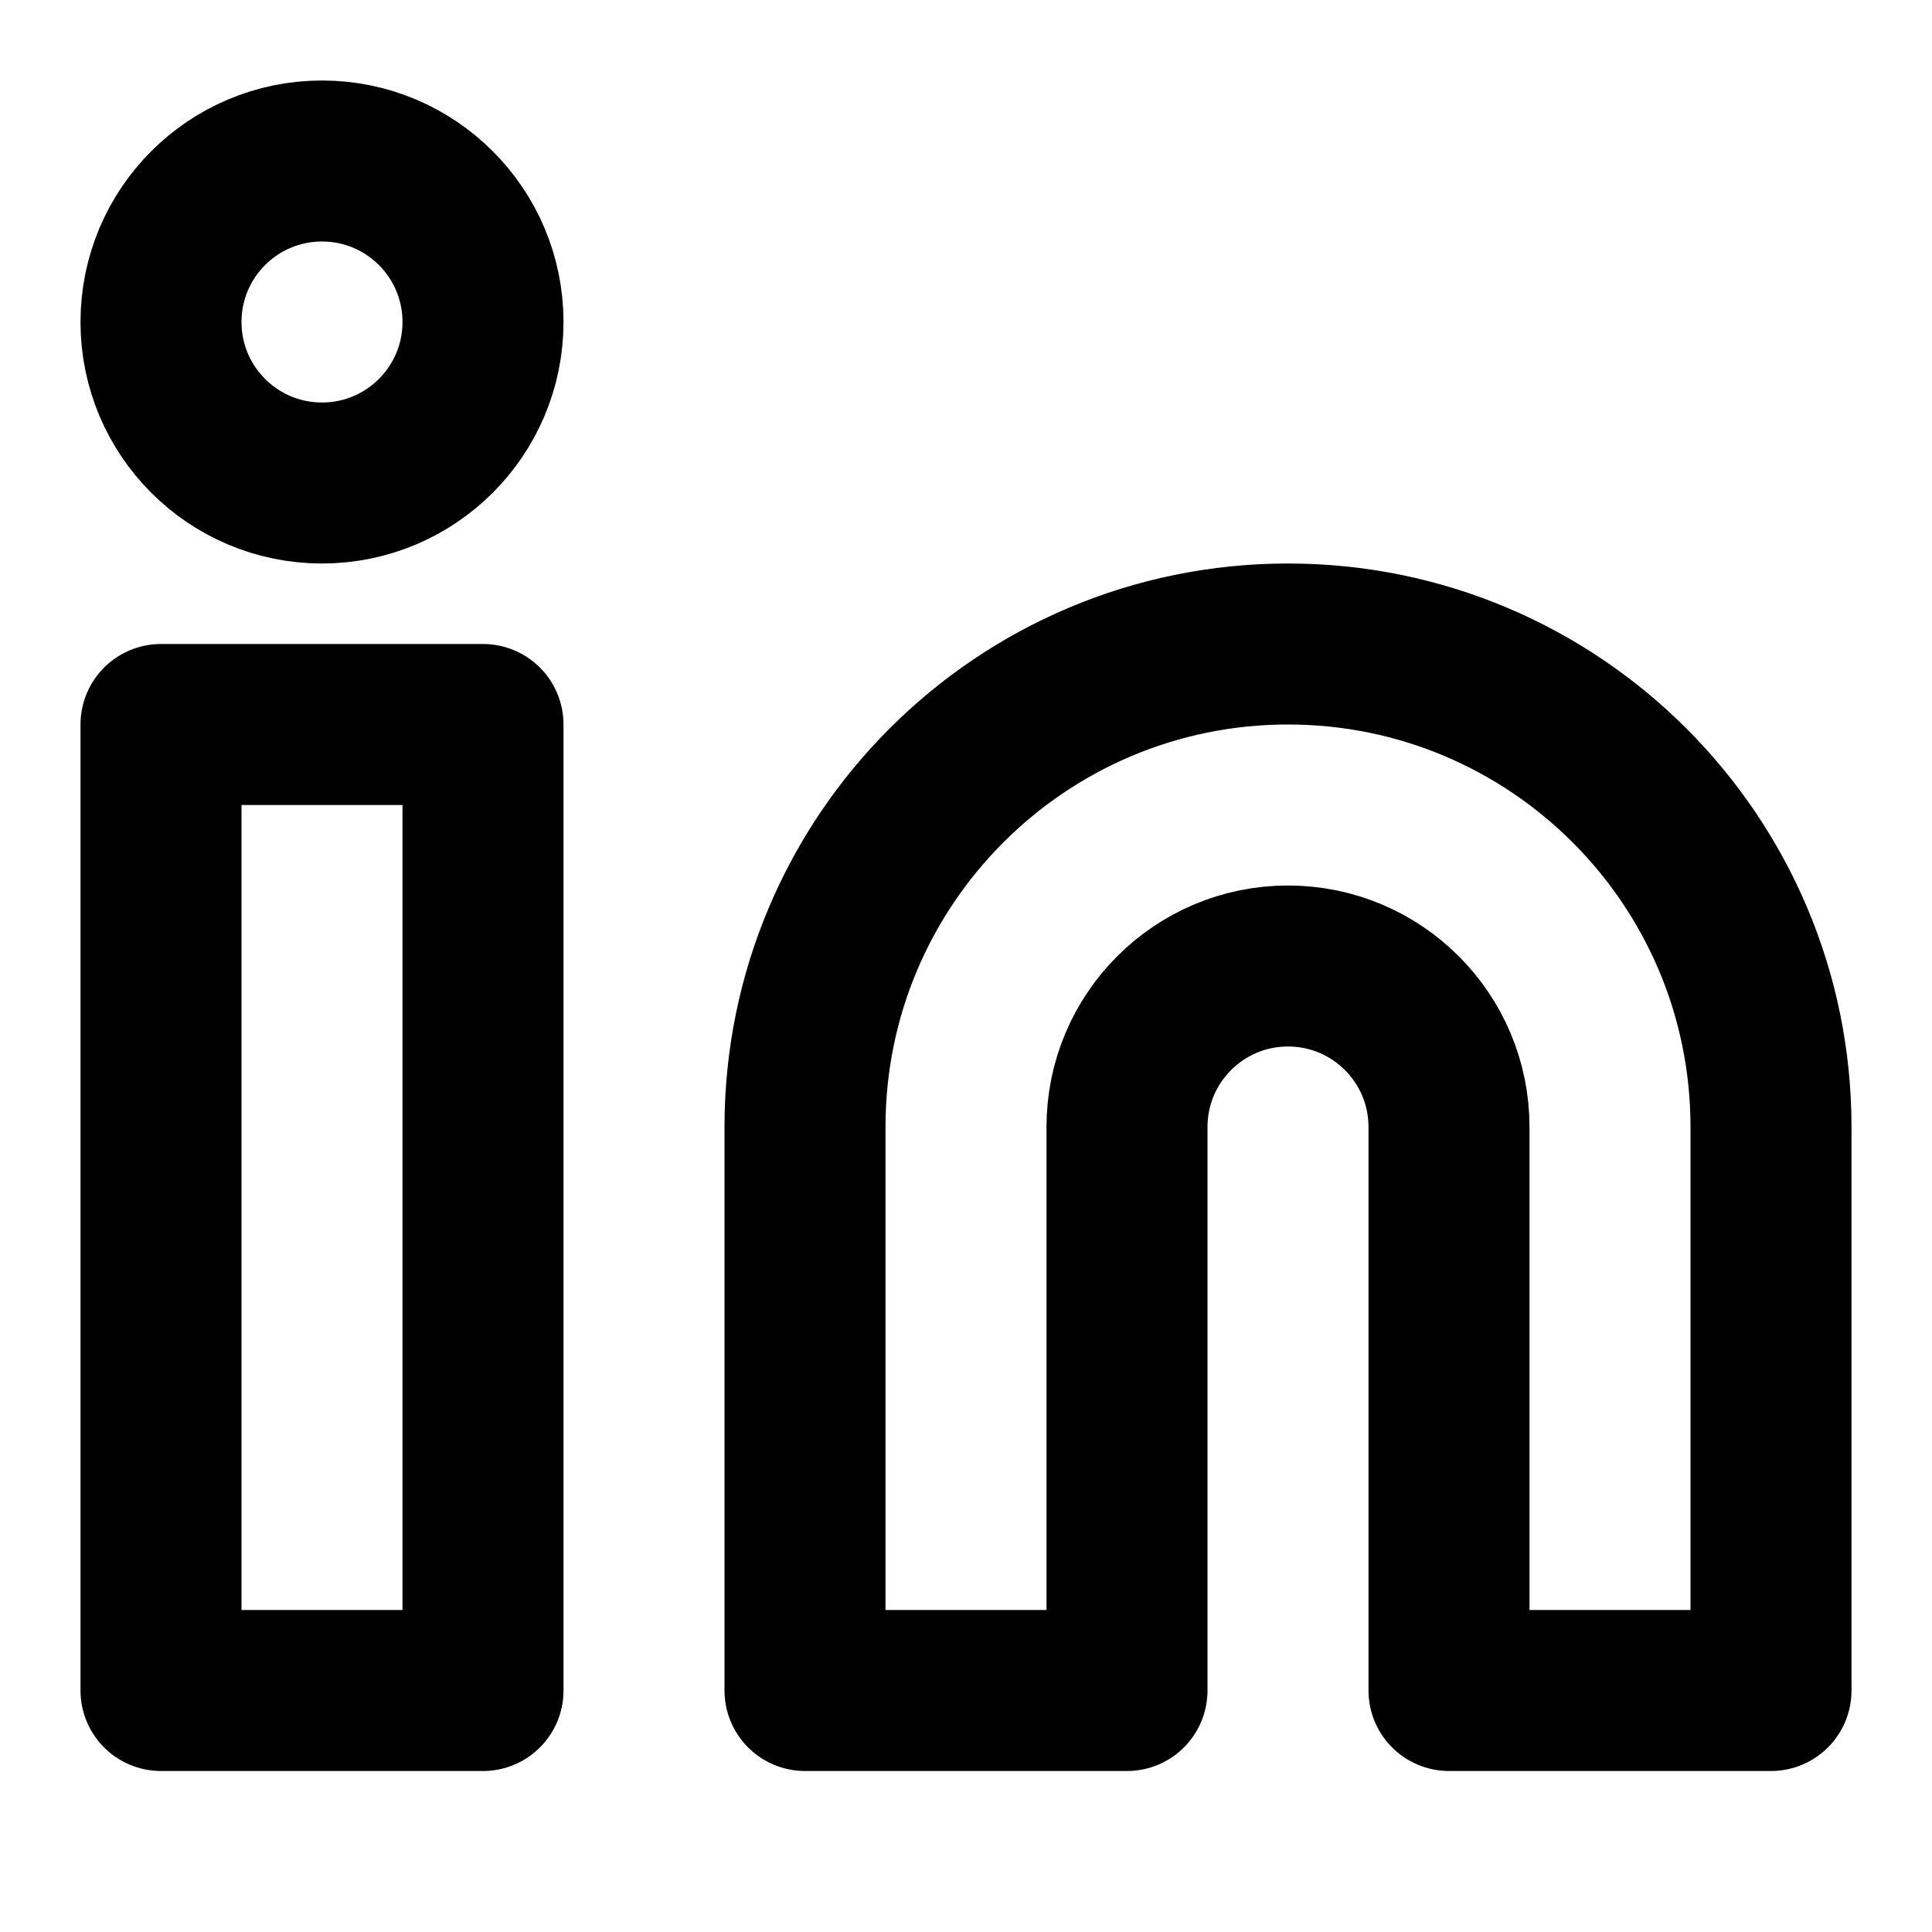
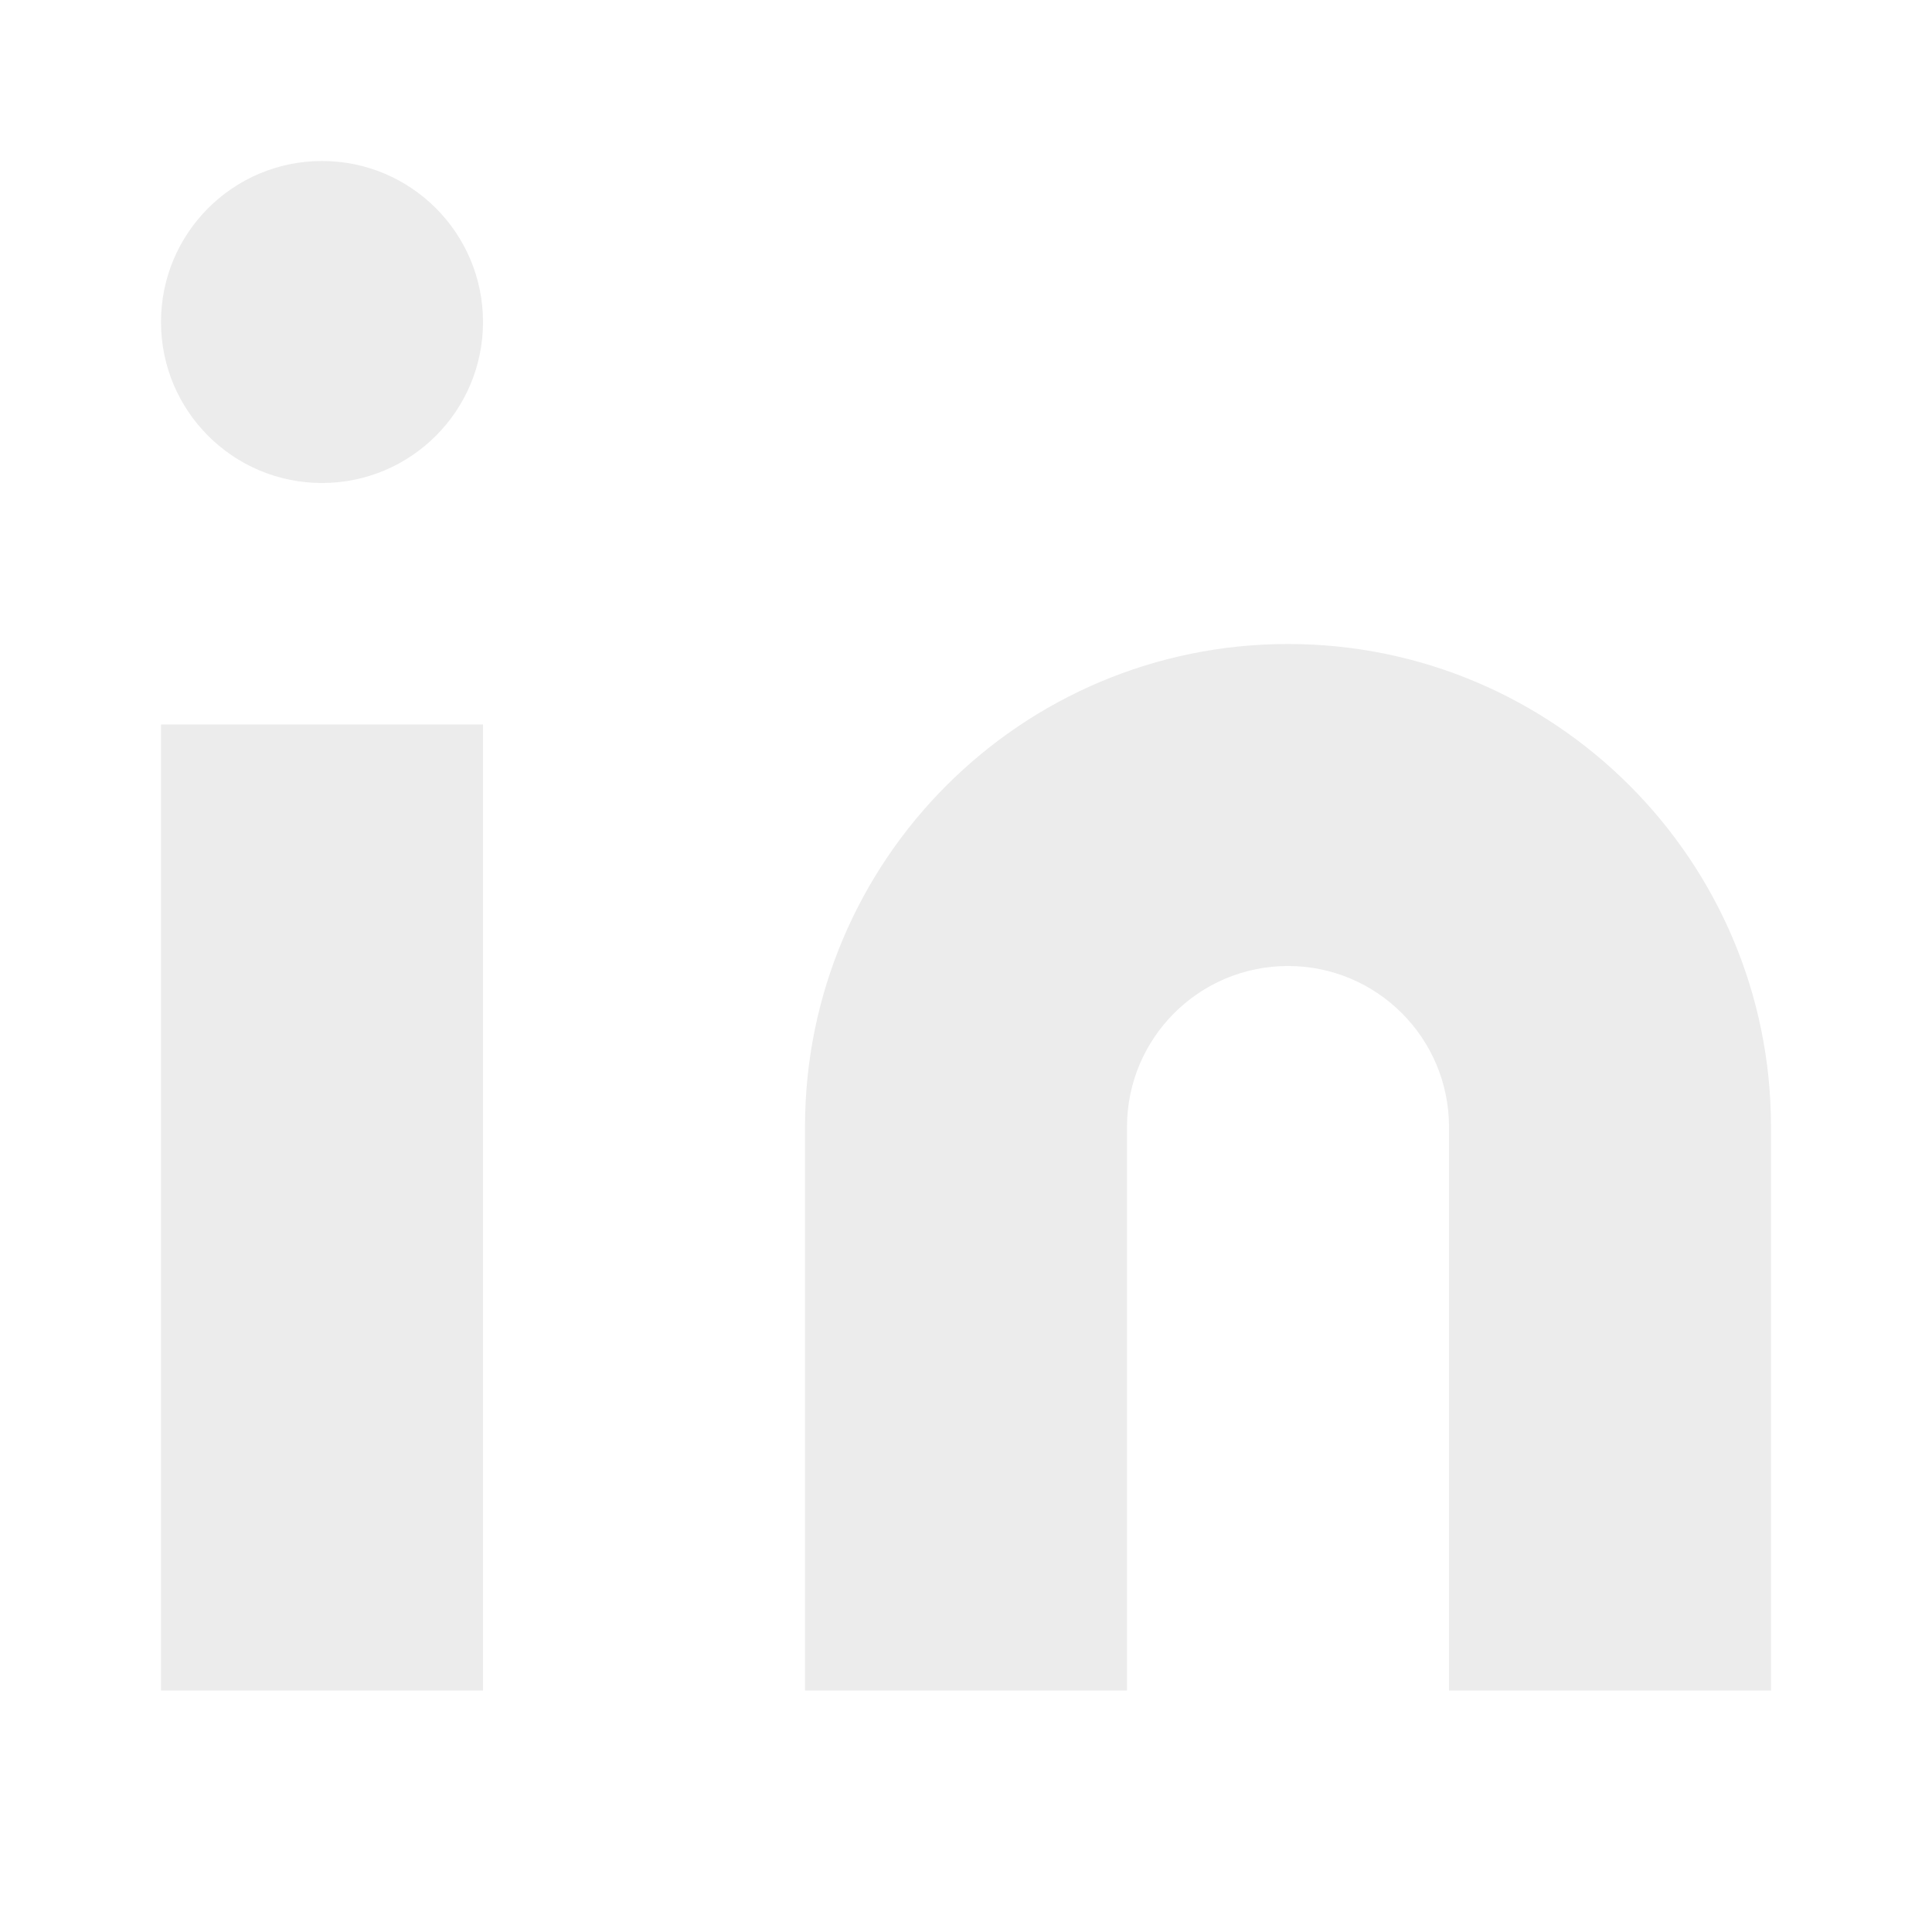
- <svg xmlns="http://www.w3.org/2000/svg" width="24" height="24" viewBox="0 0 24 24" fill="none" stroke="currentColor" stroke-width="2" stroke-linecap="round" stroke-linejoin="round" class="feather feather-linkedin">
+ <svg xmlns="http://www.w3.org/2000/svg" width="24" height="24" viewBox="0 0 24 24" fill="#ececec" stroke="none" stroke-width="2" stroke-linecap="round" stroke-linejoin="round" class="feather feather-linkedin">
  <path d="M16 8a6 6 0 0 1 6 6v7h-4v-7a2 2 0 0 0-2-2 2 2 0 0 0-2 2v7h-4v-7a6 6 0 0 1 6-6z" />
  <rect x="2" y="9" width="4" height="12" />
  <circle cx="4" cy="4" r="2" />
</svg>
